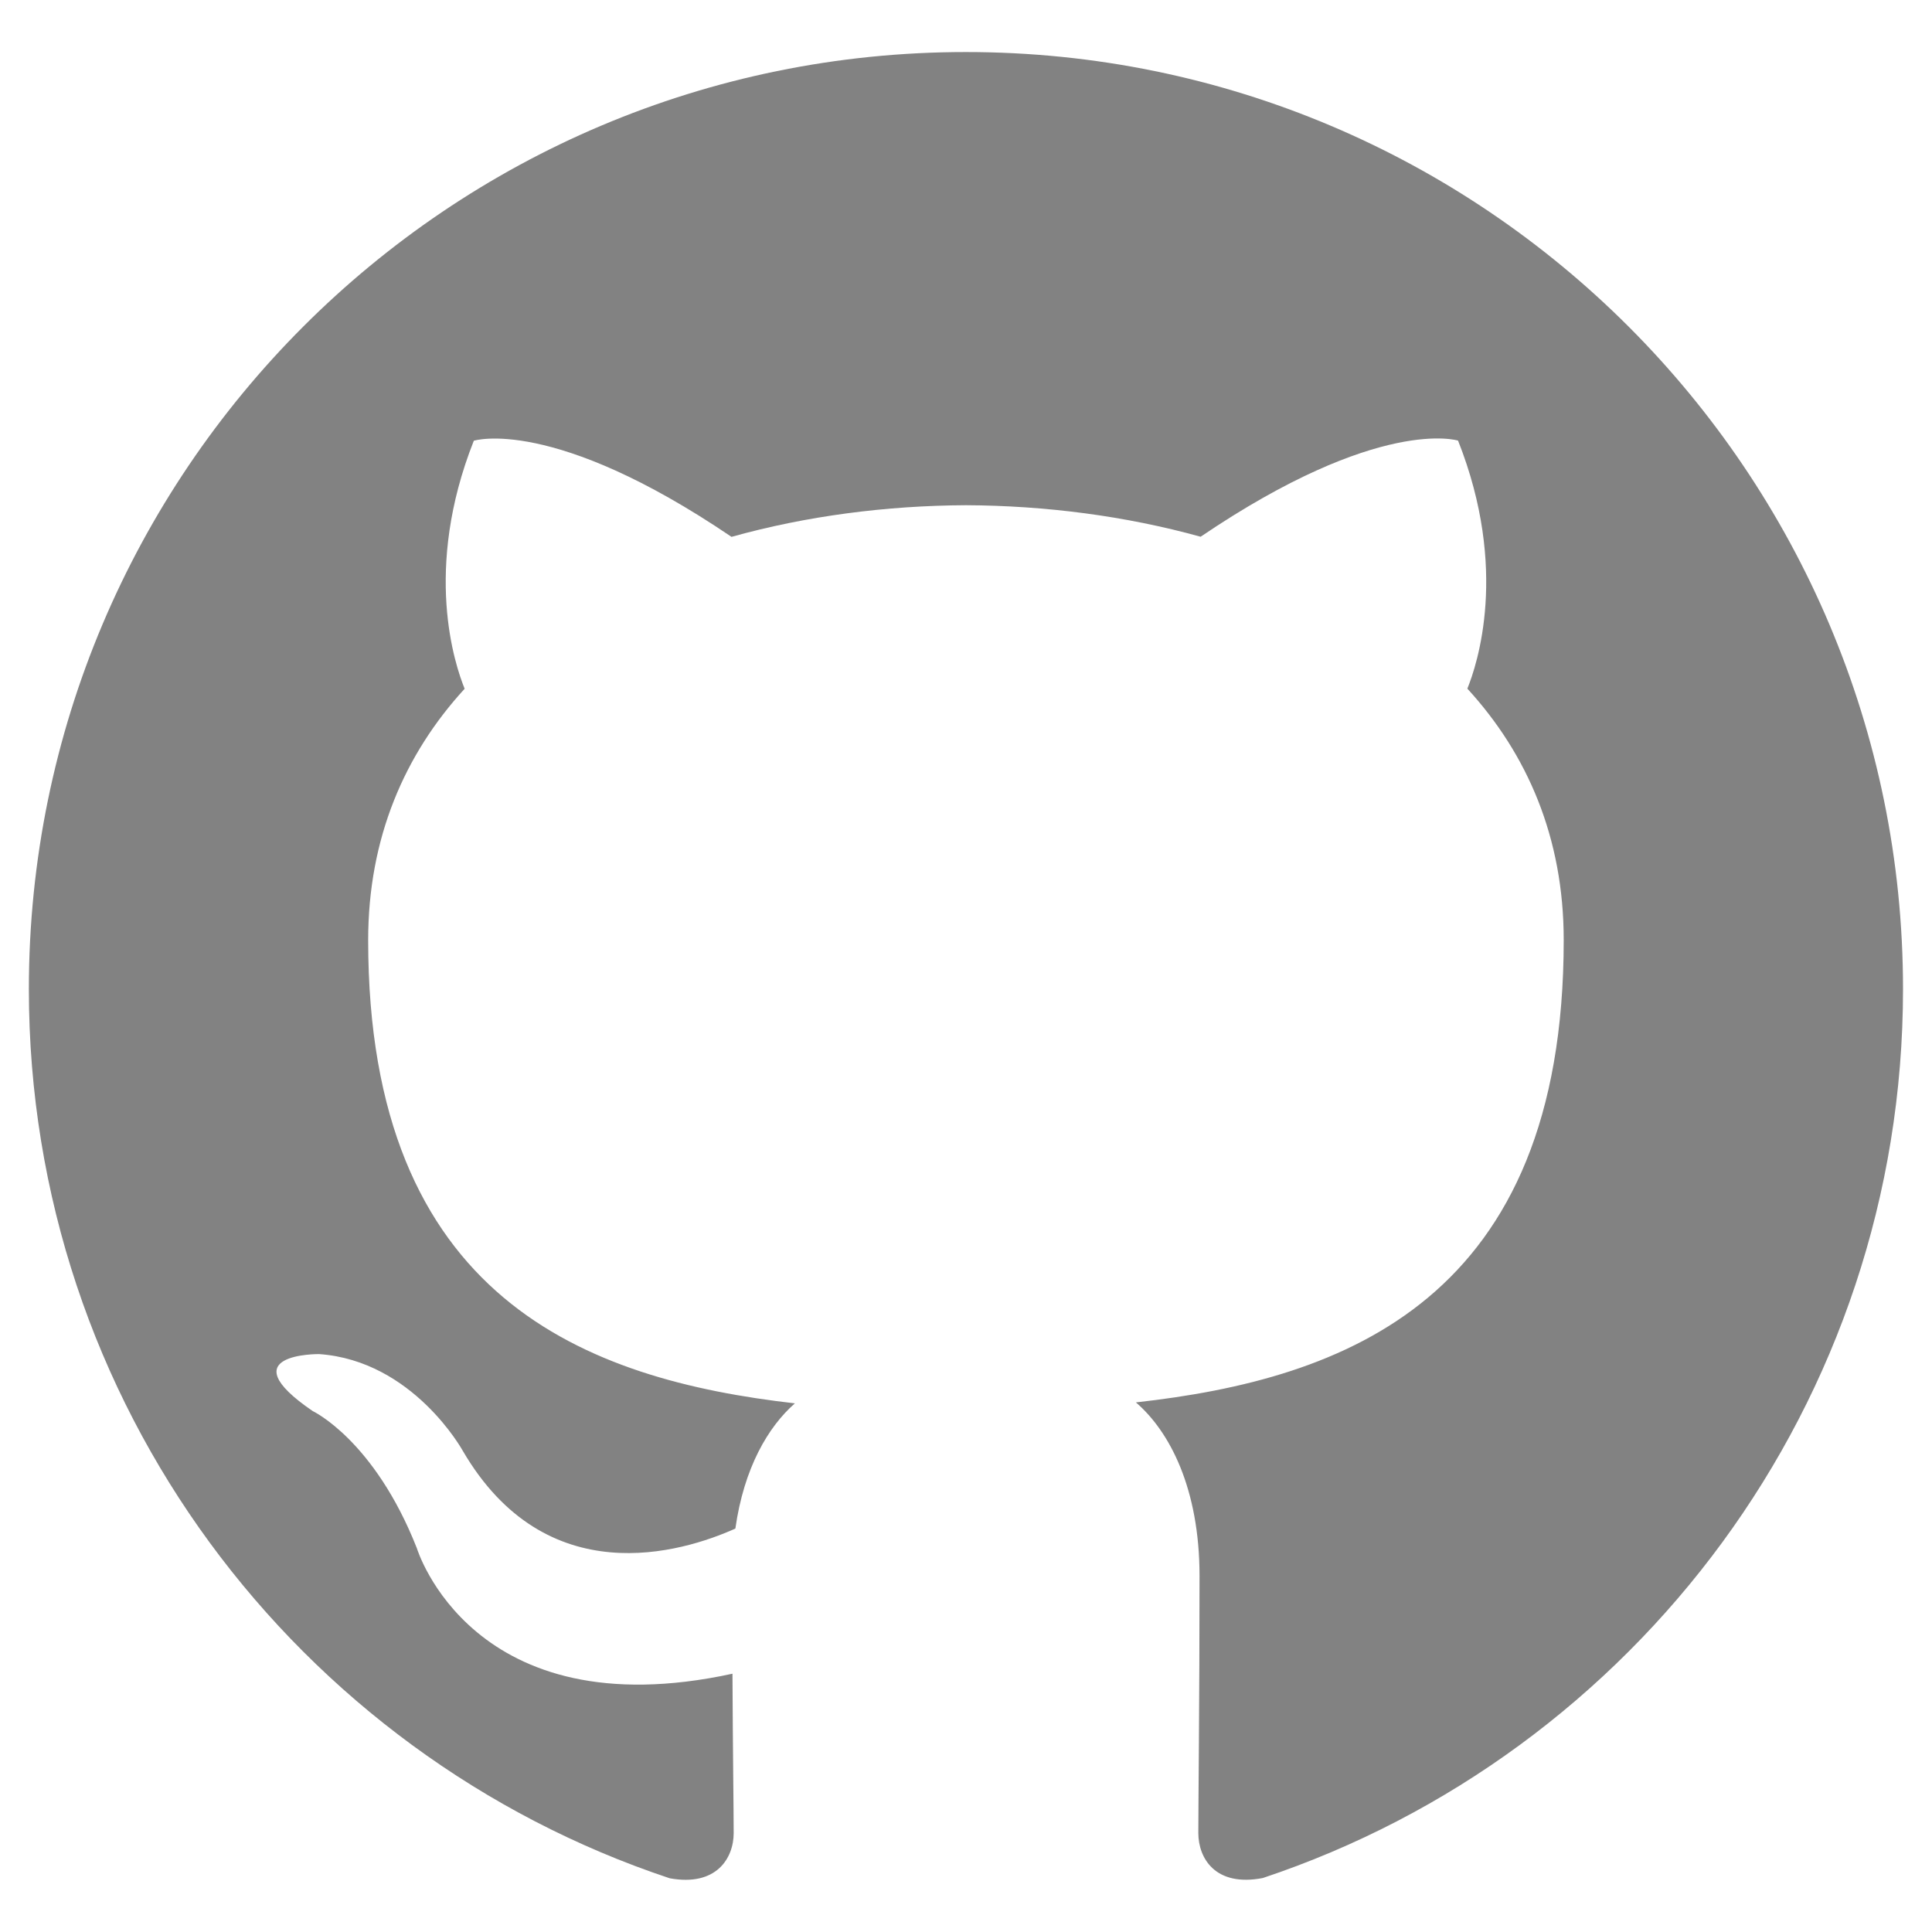
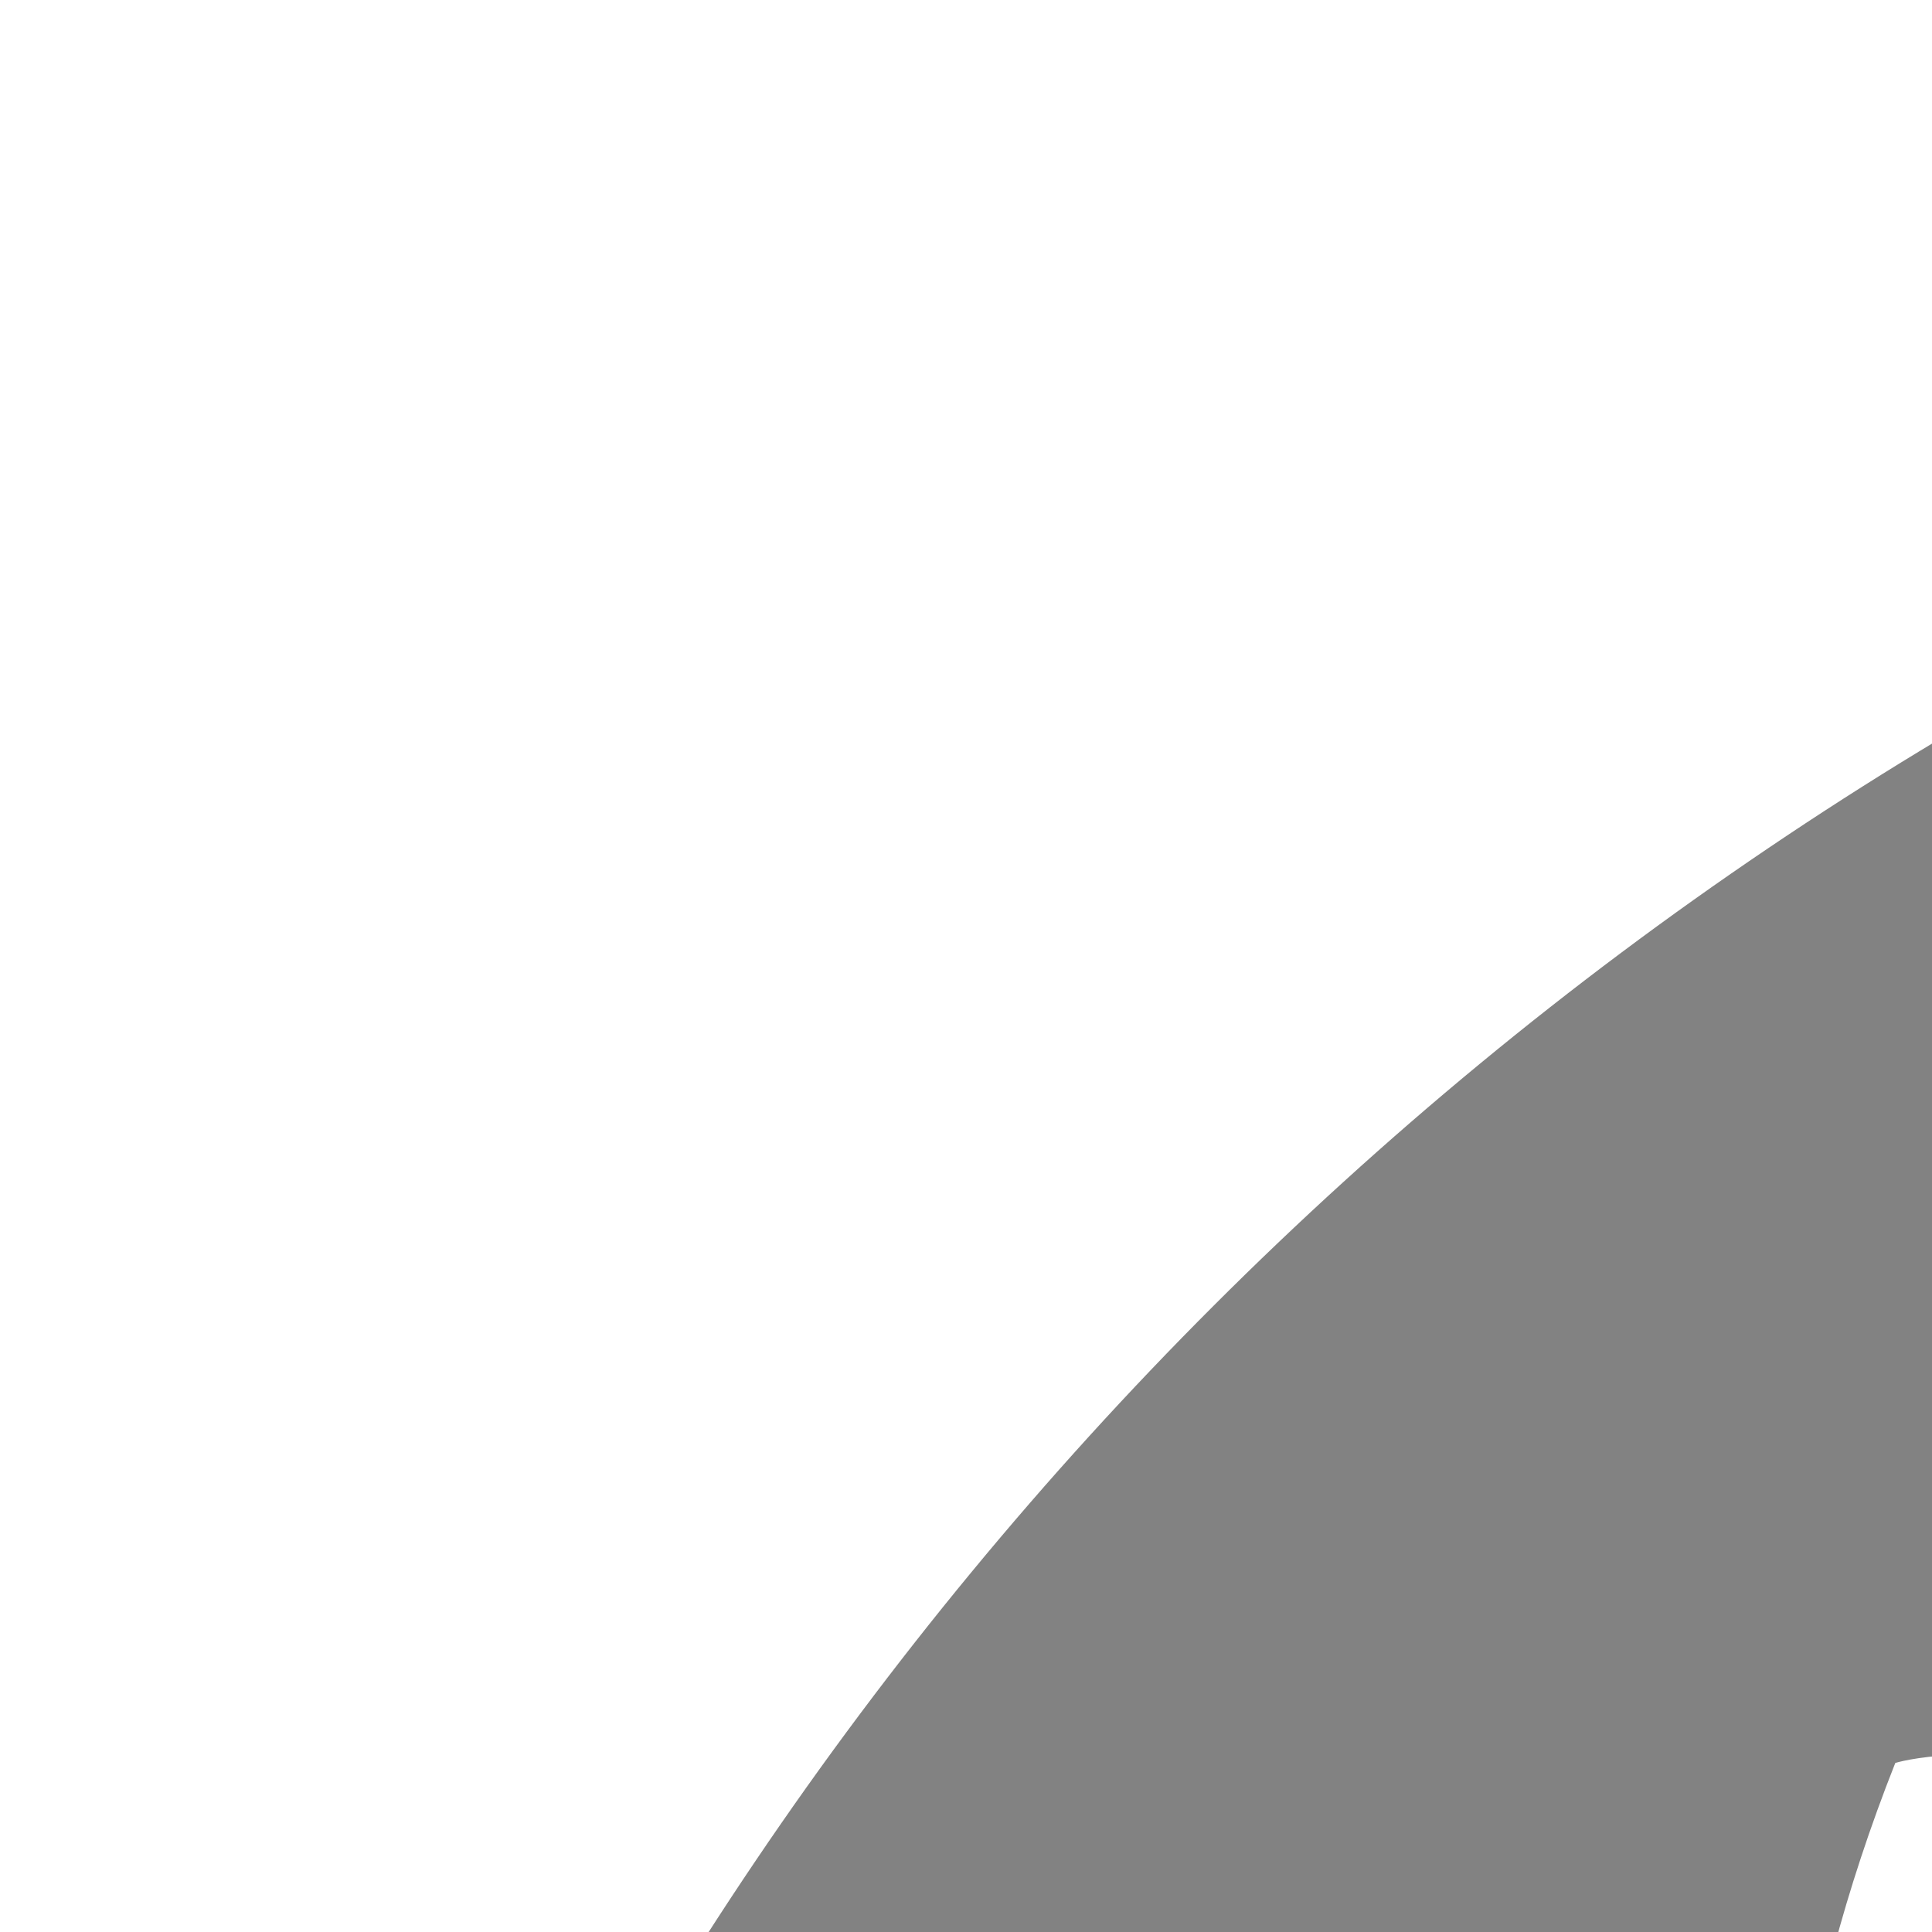
- <svg viewBox="0 0 16 16">
+ <svg viewBox="0 0 4 4">
  <path fill="#828282" d="M7.999,0.431c-4.285,0-7.76,3.474-7.76,7.761 c0,3.428,2.223,6.337,5.307,7.363c0.388,0.071,0.53-0.168,0.53-0.374c0-0.184-0.007-0.672-0.01-1.32 c-2.159,0.469-2.614-1.04-2.614-1.04c-0.353-0.896-0.862-1.135-0.862-1.135c-0.705-0.481,0.053-0.472,0.053-0.472 c0.779,0.055,1.189,0.8,1.189,0.8c0.692,1.186,1.816,0.843,2.258,0.645c0.071-0.502,0.271-0.843,0.493-1.037 C4.86,11.425,3.049,10.76,3.049,7.786c0-0.847,0.302-1.54,0.799-2.082C3.768,5.507,3.501,4.718,3.924,3.65 c0,0,0.652-0.209,2.134,0.796C6.677,4.273,7.34,4.187,8,4.184c0.659,0.003,1.323,0.089,1.943,0.261 c1.482-1.004,2.132-0.796,2.132-0.796c0.423,1.068,0.157,1.857,0.077,2.054c0.497,0.542,0.798,1.235,0.798,2.082 c0,2.981-1.814,3.637-3.543,3.829c0.279,0.24,0.527,0.713,0.527,1.437c0,1.037-0.01,1.874-0.01,2.129 c0,0.208,0.14,0.449,0.534,0.373c3.081-1.028,5.302-3.935,5.302-7.362C15.76,3.906,12.285,0.431,7.999,0.431z" />
</svg>
